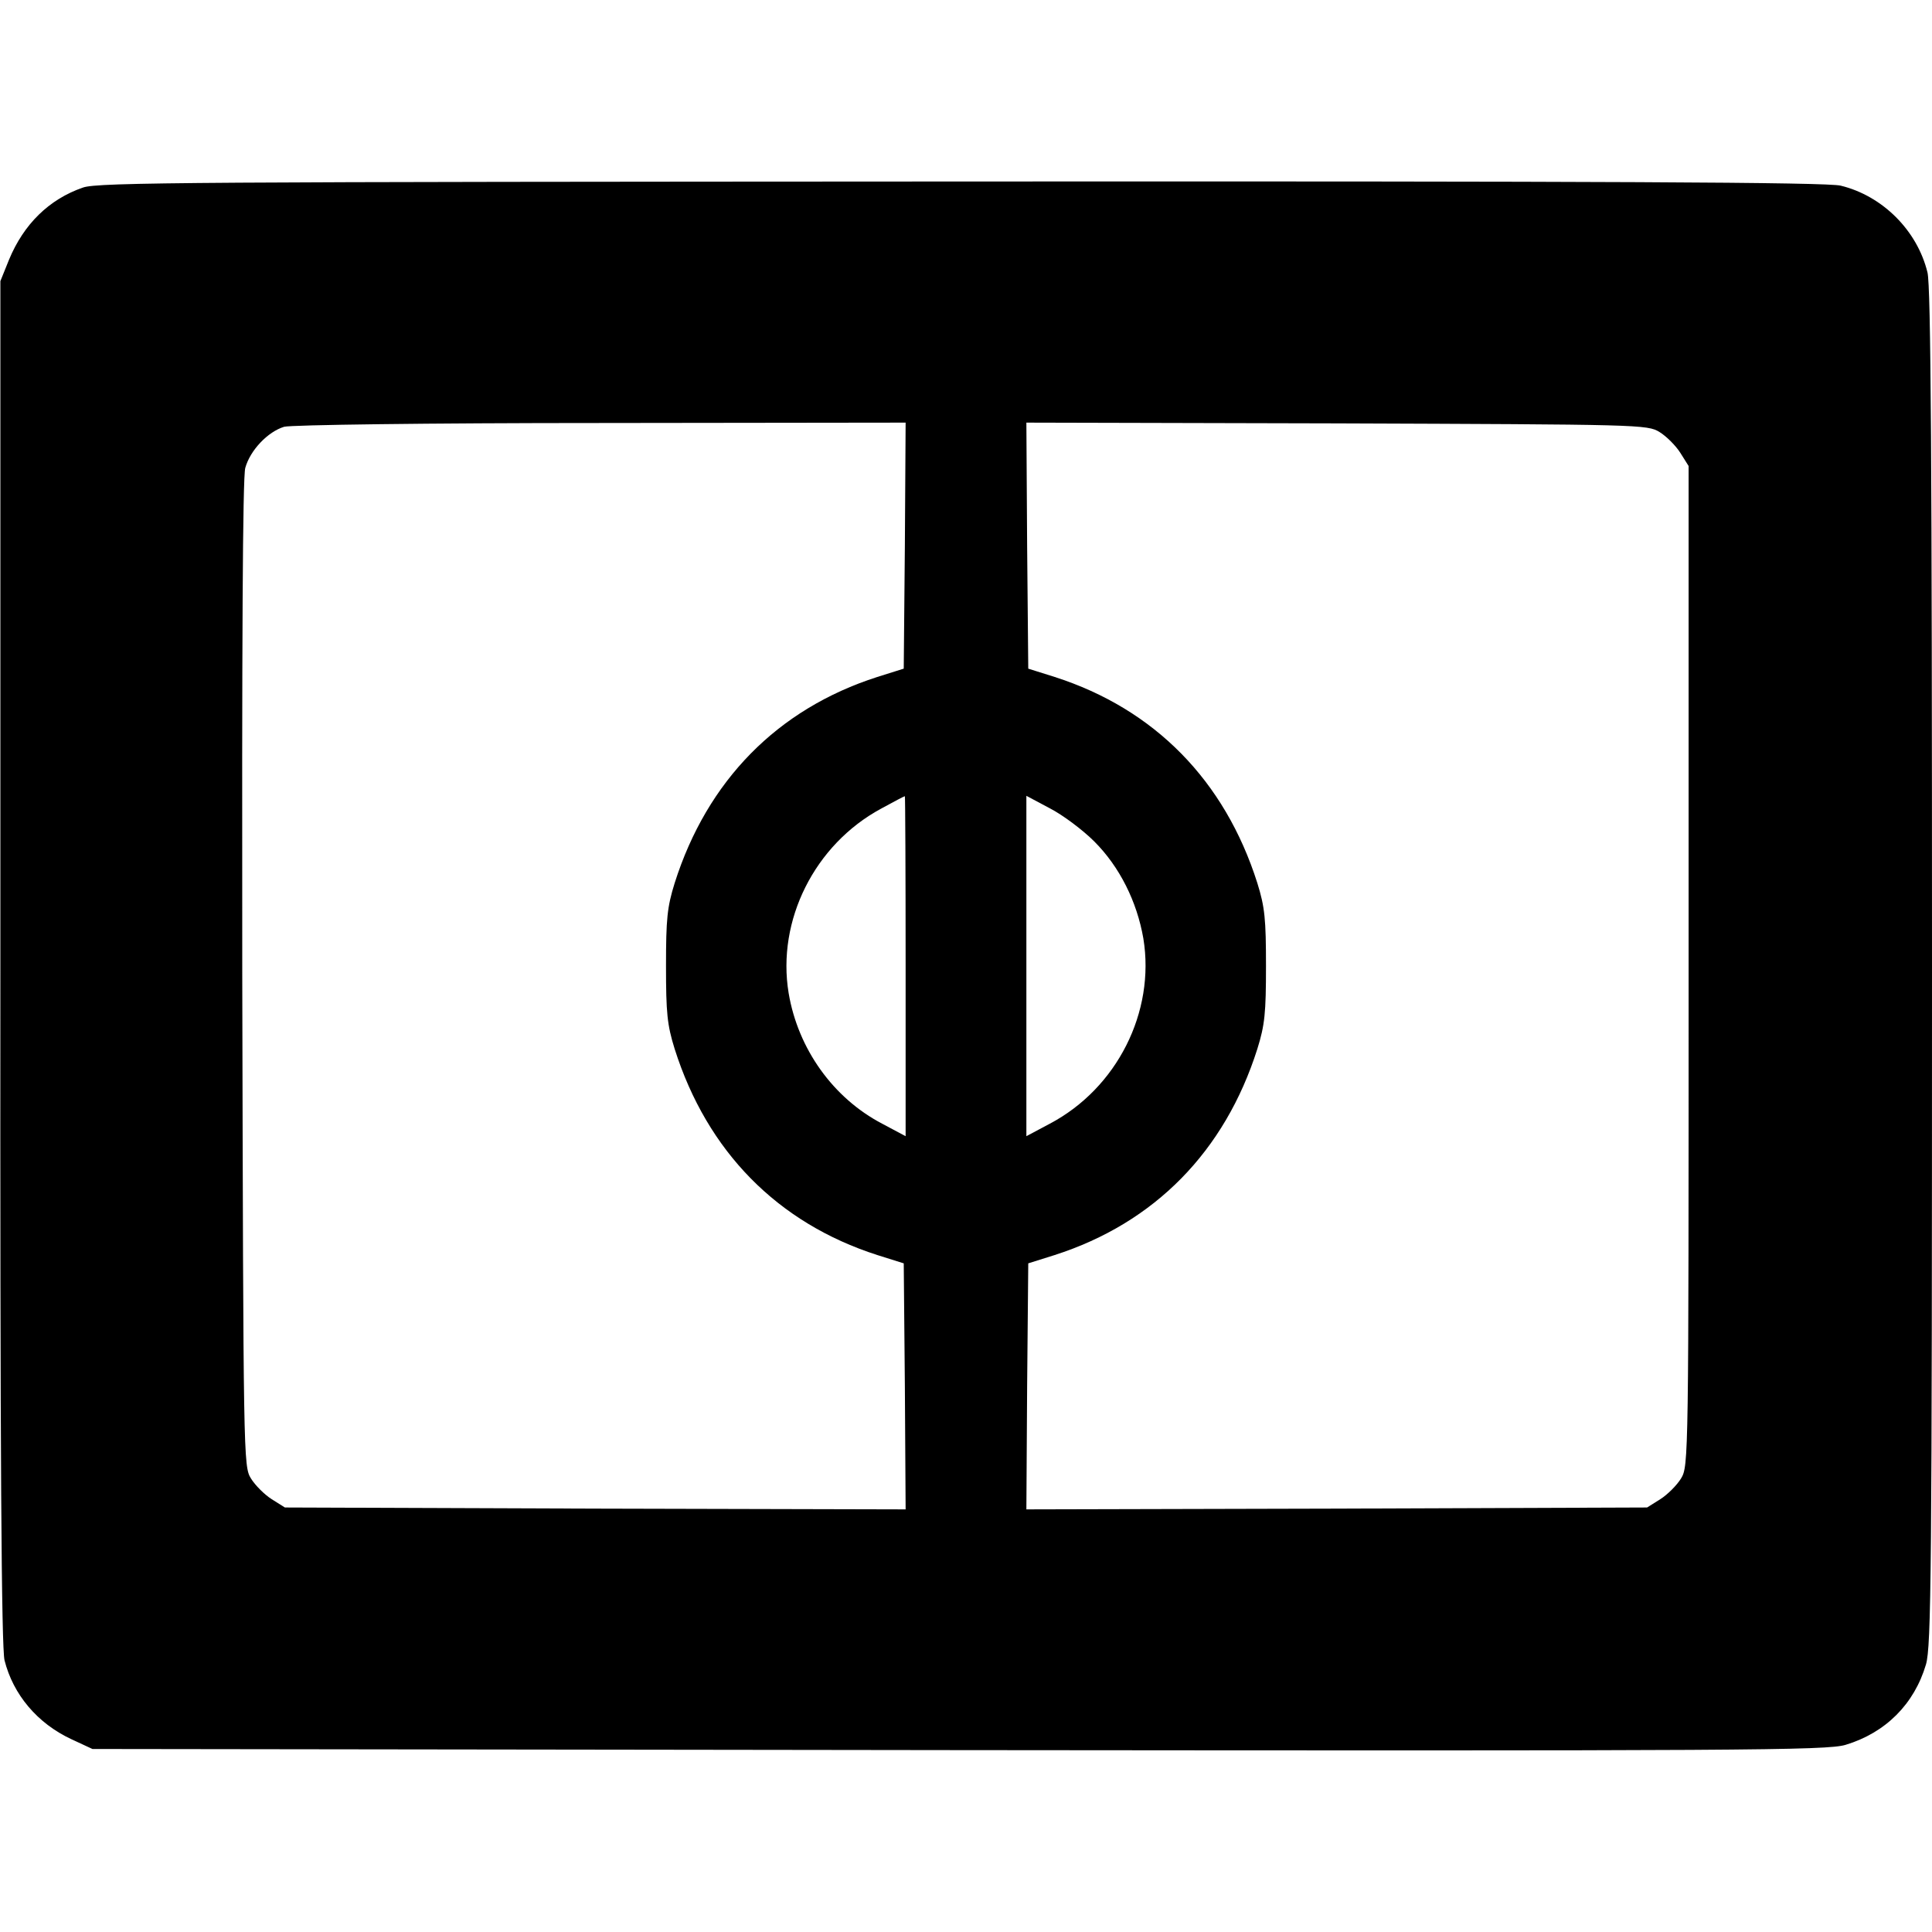
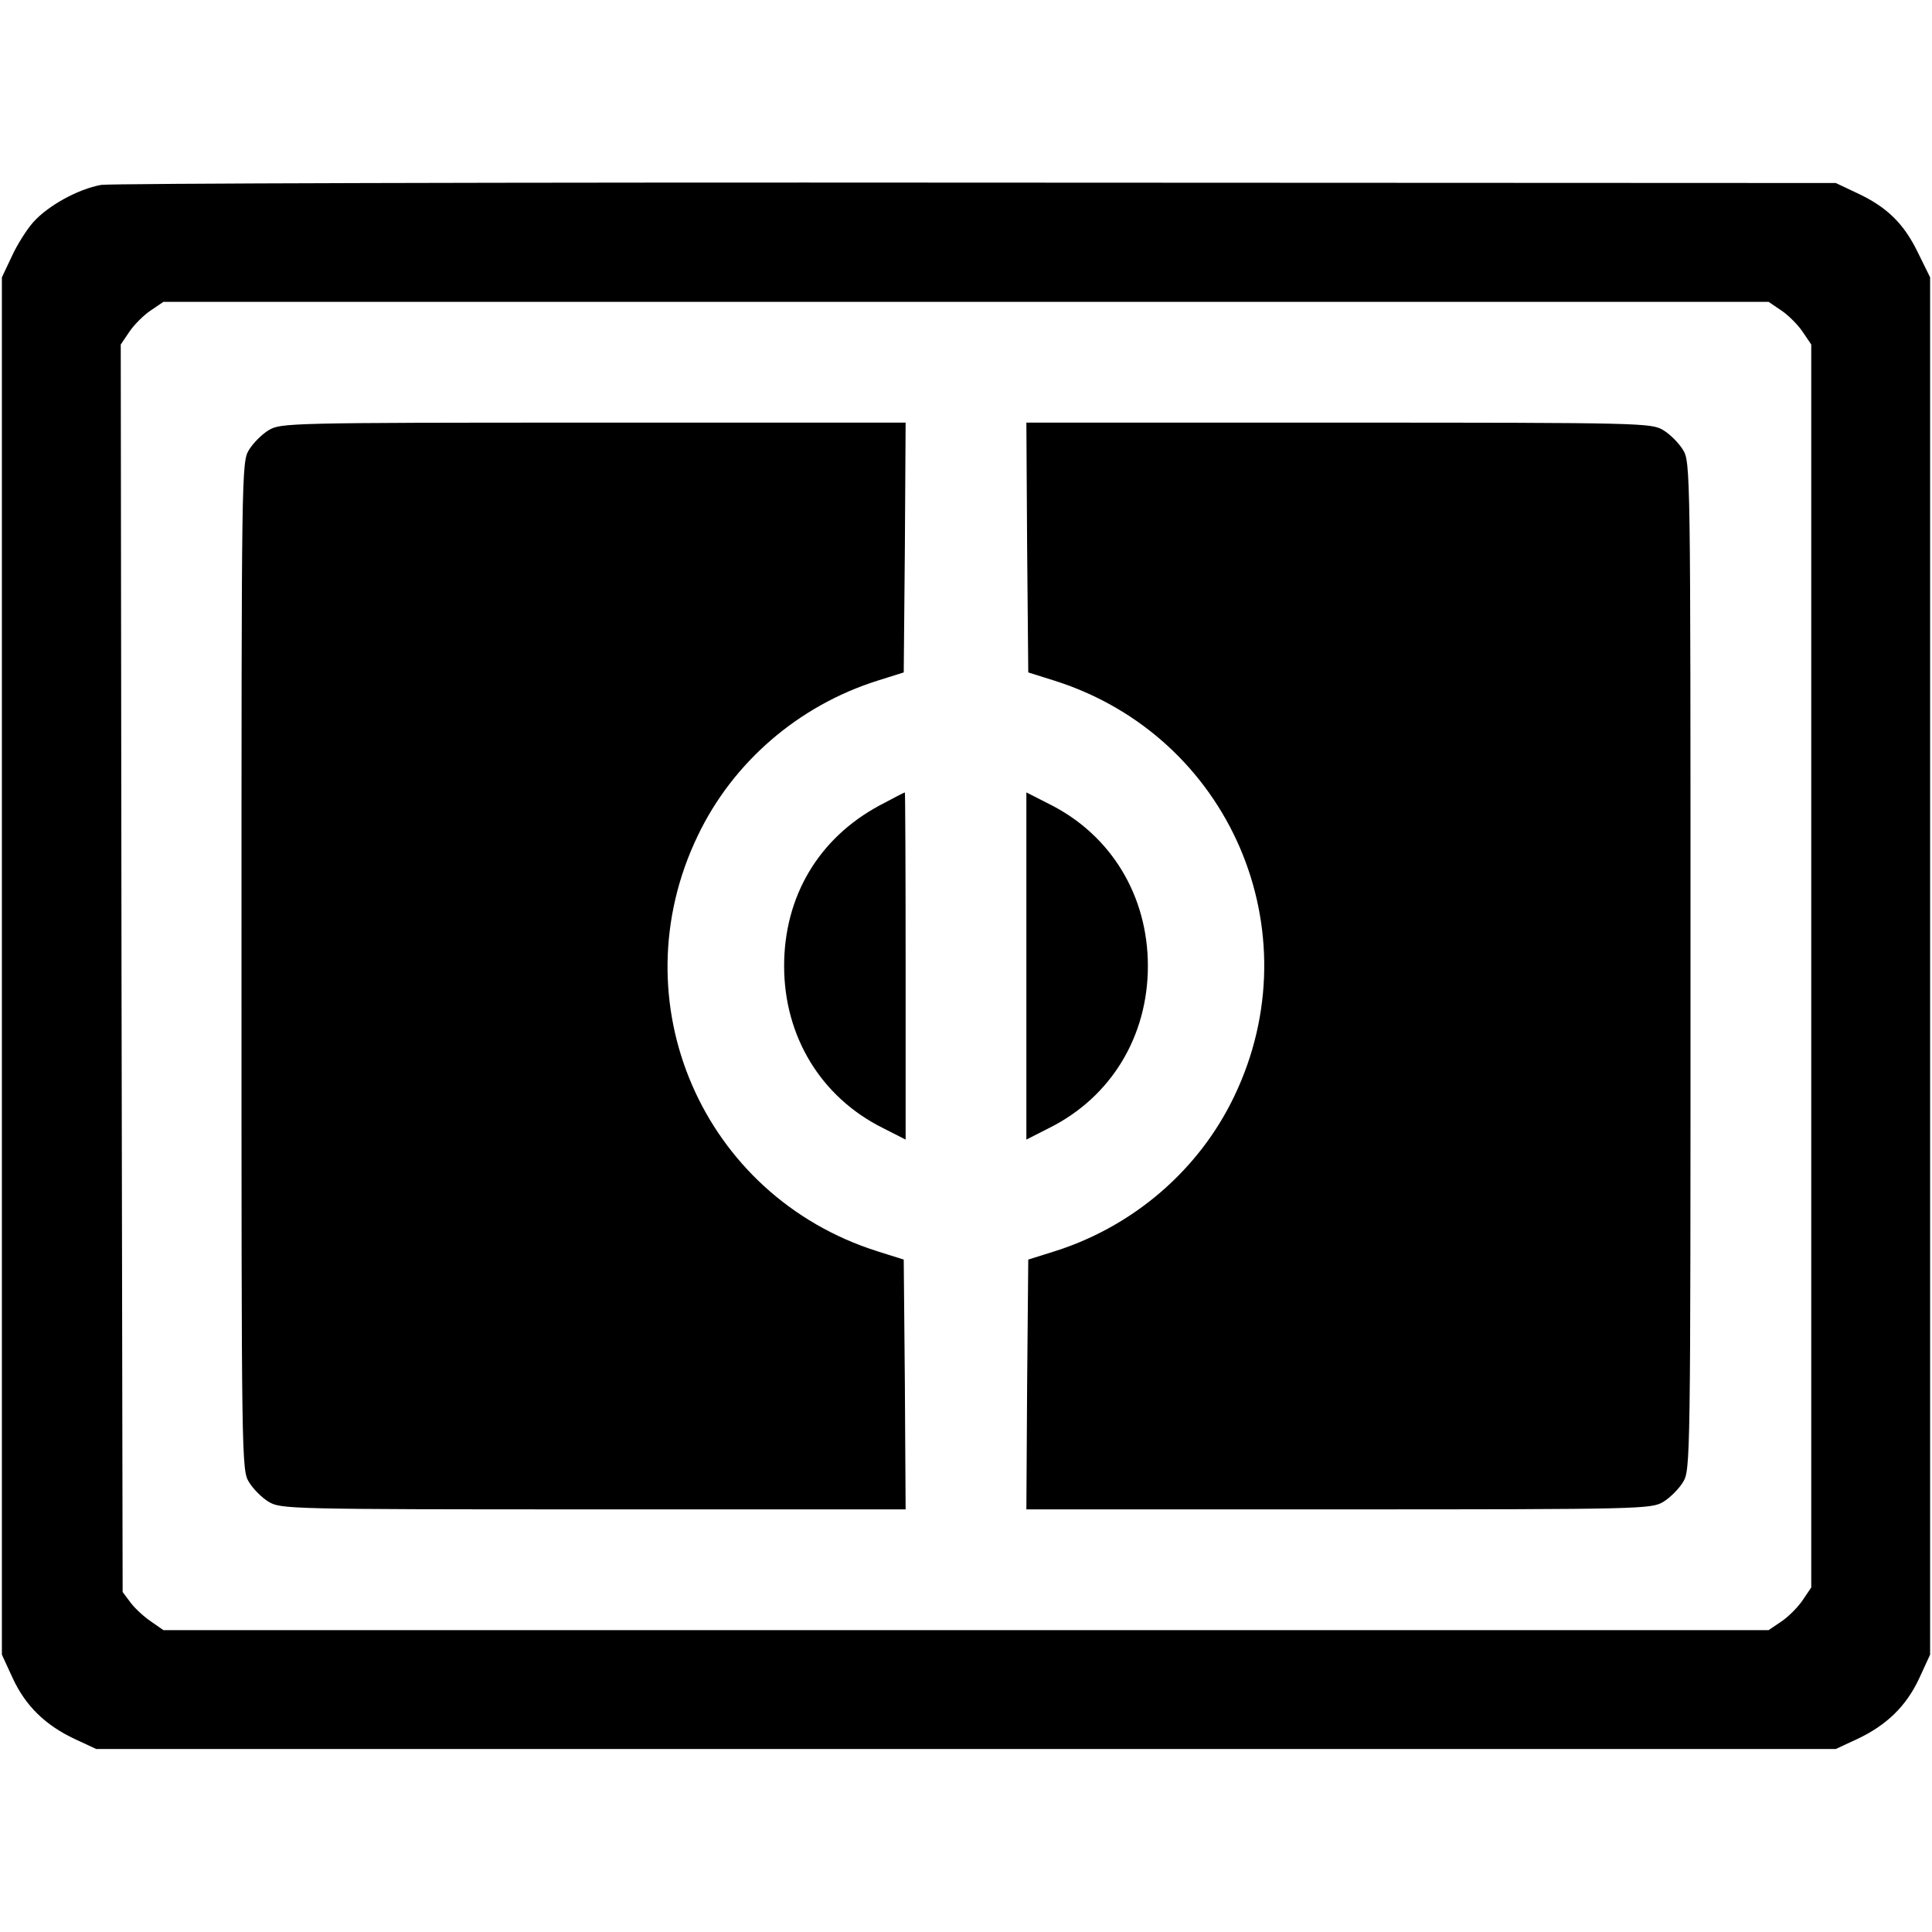
<svg xmlns="http://www.w3.org/2000/svg" version="1.0" width="512pt" height="512pt" viewBox="0 0 512 512" preserveAspectRatio="xMidYMid meet">
  <g transform="translate(0,512) scale(0.1,-0.1)" fill="#000000" stroke="none">
-     <path d="M220 4623 c-90 -31 -157 -97 -196 -191 l-23 -57 0 -1805 c-1 -1322 3 -1817 11 -1850 23 -91 87 -167 177 -209 l56 -26 2296 -3 c2088 -2 2300 -1 2350 14 106 32 182 108 213 213 14 48 16 240 16 1848 0 1338 -3 1806 -12 1841 -27 111 -119 203 -230 230 -35 9 -618 12 -2330 11 -2037 -1 -2288 -2 -2328 -16z m2178 -949 l-3 -326 -70 -22 c-265 -85 -451 -275 -537 -546 -20 -64 -23 -96 -23 -220 0 -124 3 -156 23 -220 86 -271 272 -461 537 -546 l70 -22 3 -326 2 -326 -822 2 -823 3 -35 22 c-19 12 -44 37 -55 55 -20 32 -20 53 -23 1336 -1 879 1 1316 8 1342 13 47 60 96 103 109 18 5 380 10 840 10 l807 1 -2 -326z m2000 301 c18 -11 43 -36 55 -55 l22 -35 0 -1325 c0 -1307 0 -1325 -20 -1358 -11 -18 -36 -43 -55 -55 l-35 -22 -823 -3 -822 -2 2 326 3 326 70 22 c265 85 451 275 537 546 20 64 23 96 23 220 0 124 -3 156 -23 220 -86 271 -272 461 -537 546 l-70 22 -3 326 -2 326 822 -2 c803 -3 824 -3 856 -23z m-1998 -1416 l0 -450 -62 33 c-130 68 -223 198 -248 346 -32 193 69 394 245 489 33 18 61 33 63 33 1 0 2 -203 2 -451z m500 331 c67 -67 113 -159 130 -257 32 -195 -70 -397 -248 -491 l-62 -33 0 451 0 451 62 -33 c35 -18 88 -58 118 -88z" />
+     <path d="M268 4630 c-61 -11 -141 -55 -180 -99 -17 -19 -43 -60 -57 -91 l-26 -55 0 -1825 0 -1825 29 -63 c34 -73 86 -124 165 -161 l56 -26 2305 0 2305 0 56 26 c79 37 131 88 165 161 l29 63 0 1825 0 1825 -33 67 c-37 76 -82 120 -162 157 l-55 26 -2275 1 c-1251 1 -2296 -2 -2322 -6z m4453 -333 c18 -12 44 -38 56 -56 l23 -34 0 -1647 0 -1647 -23 -34 c-12 -18 -38 -44 -56 -56 l-34 -23 -2127 0 -2127 0 -33 23 c-18 12 -43 35 -54 50 l-21 28 -3 1653 -2 1653 23 34 c12 18 38 44 56 56 l34 23 2127 0 2127 0 34 -23z" />
+     <path d="M712 3980 c-18 -11 -41 -34 -52 -52 -20 -32 -20 -53 -20 -1368 0 -1315 0 -1336 20 -1368 11 -18 34 -41 52 -52 32 -19 52 -20 861 -20 l827 0 -2 331 -3 331 -70 22 c-464 147 -687 662 -476 1101 93 195 267 345 476 411 l70 22 3 331 2 331 -827 0 c-809 0 -829 -1 -861 -20z" />
+     <path d="M2722 3669 l3 -331 70 -22 c463 -147 686 -663 476 -1101 -93 -195 -267 -345 -476 -411 l-70 -22 -3 -331 -2 -331 827 0 c809 0 829 1 861 20 18 11 41 34 52 52 20 32 20 53 20 1368 0 1315 0 1336 -20 1368 -11 18 -34 41 -52 52 -32 19 -52 20 -861 20 l-827 0 2 -331z" />
+     <path d="M2330 2985 c-161 -87 -252 -241 -252 -425 0 -186 97 -347 261 -429 l61 -31 0 460 c0 253 -1 460 -2 460 -2 0 -32 -16 -68 -35z" />
+     <path d="M2720 2560 l0 -460 61 31 c164 82 261 243 261 429 0 186 -97 347 -261 429 l-61 31 0 -460z" />
  </g>
</svg>
